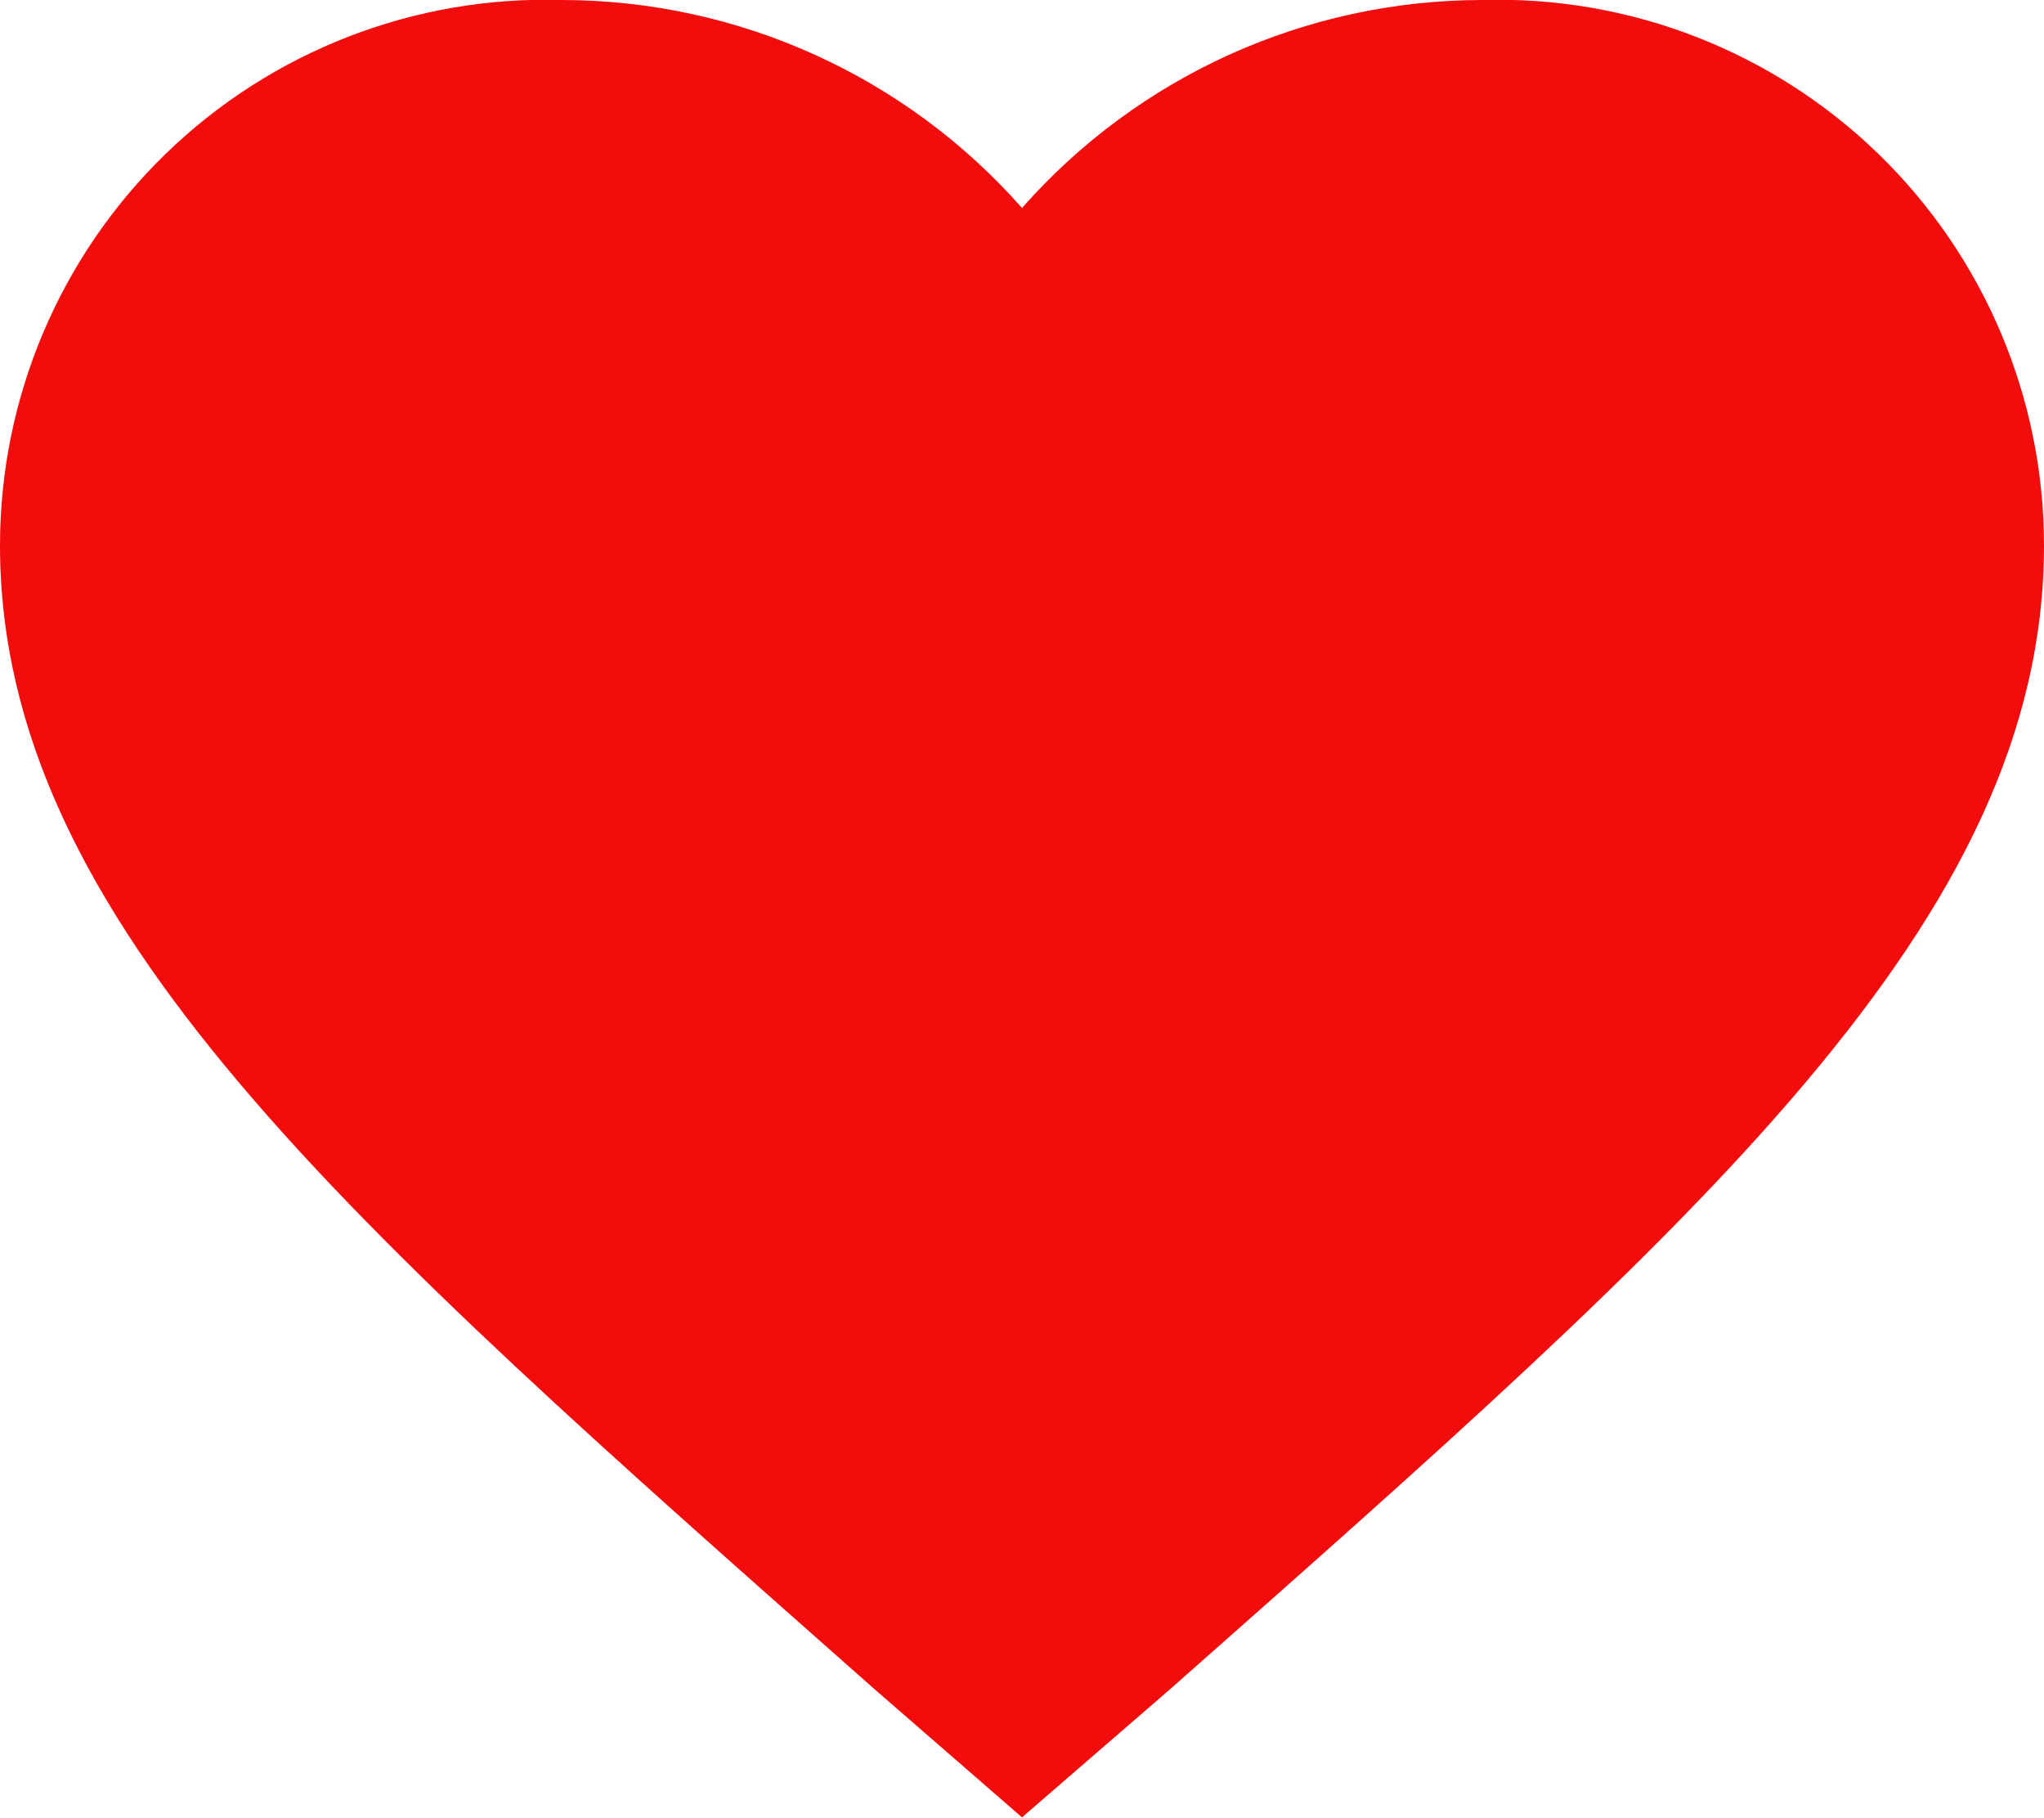
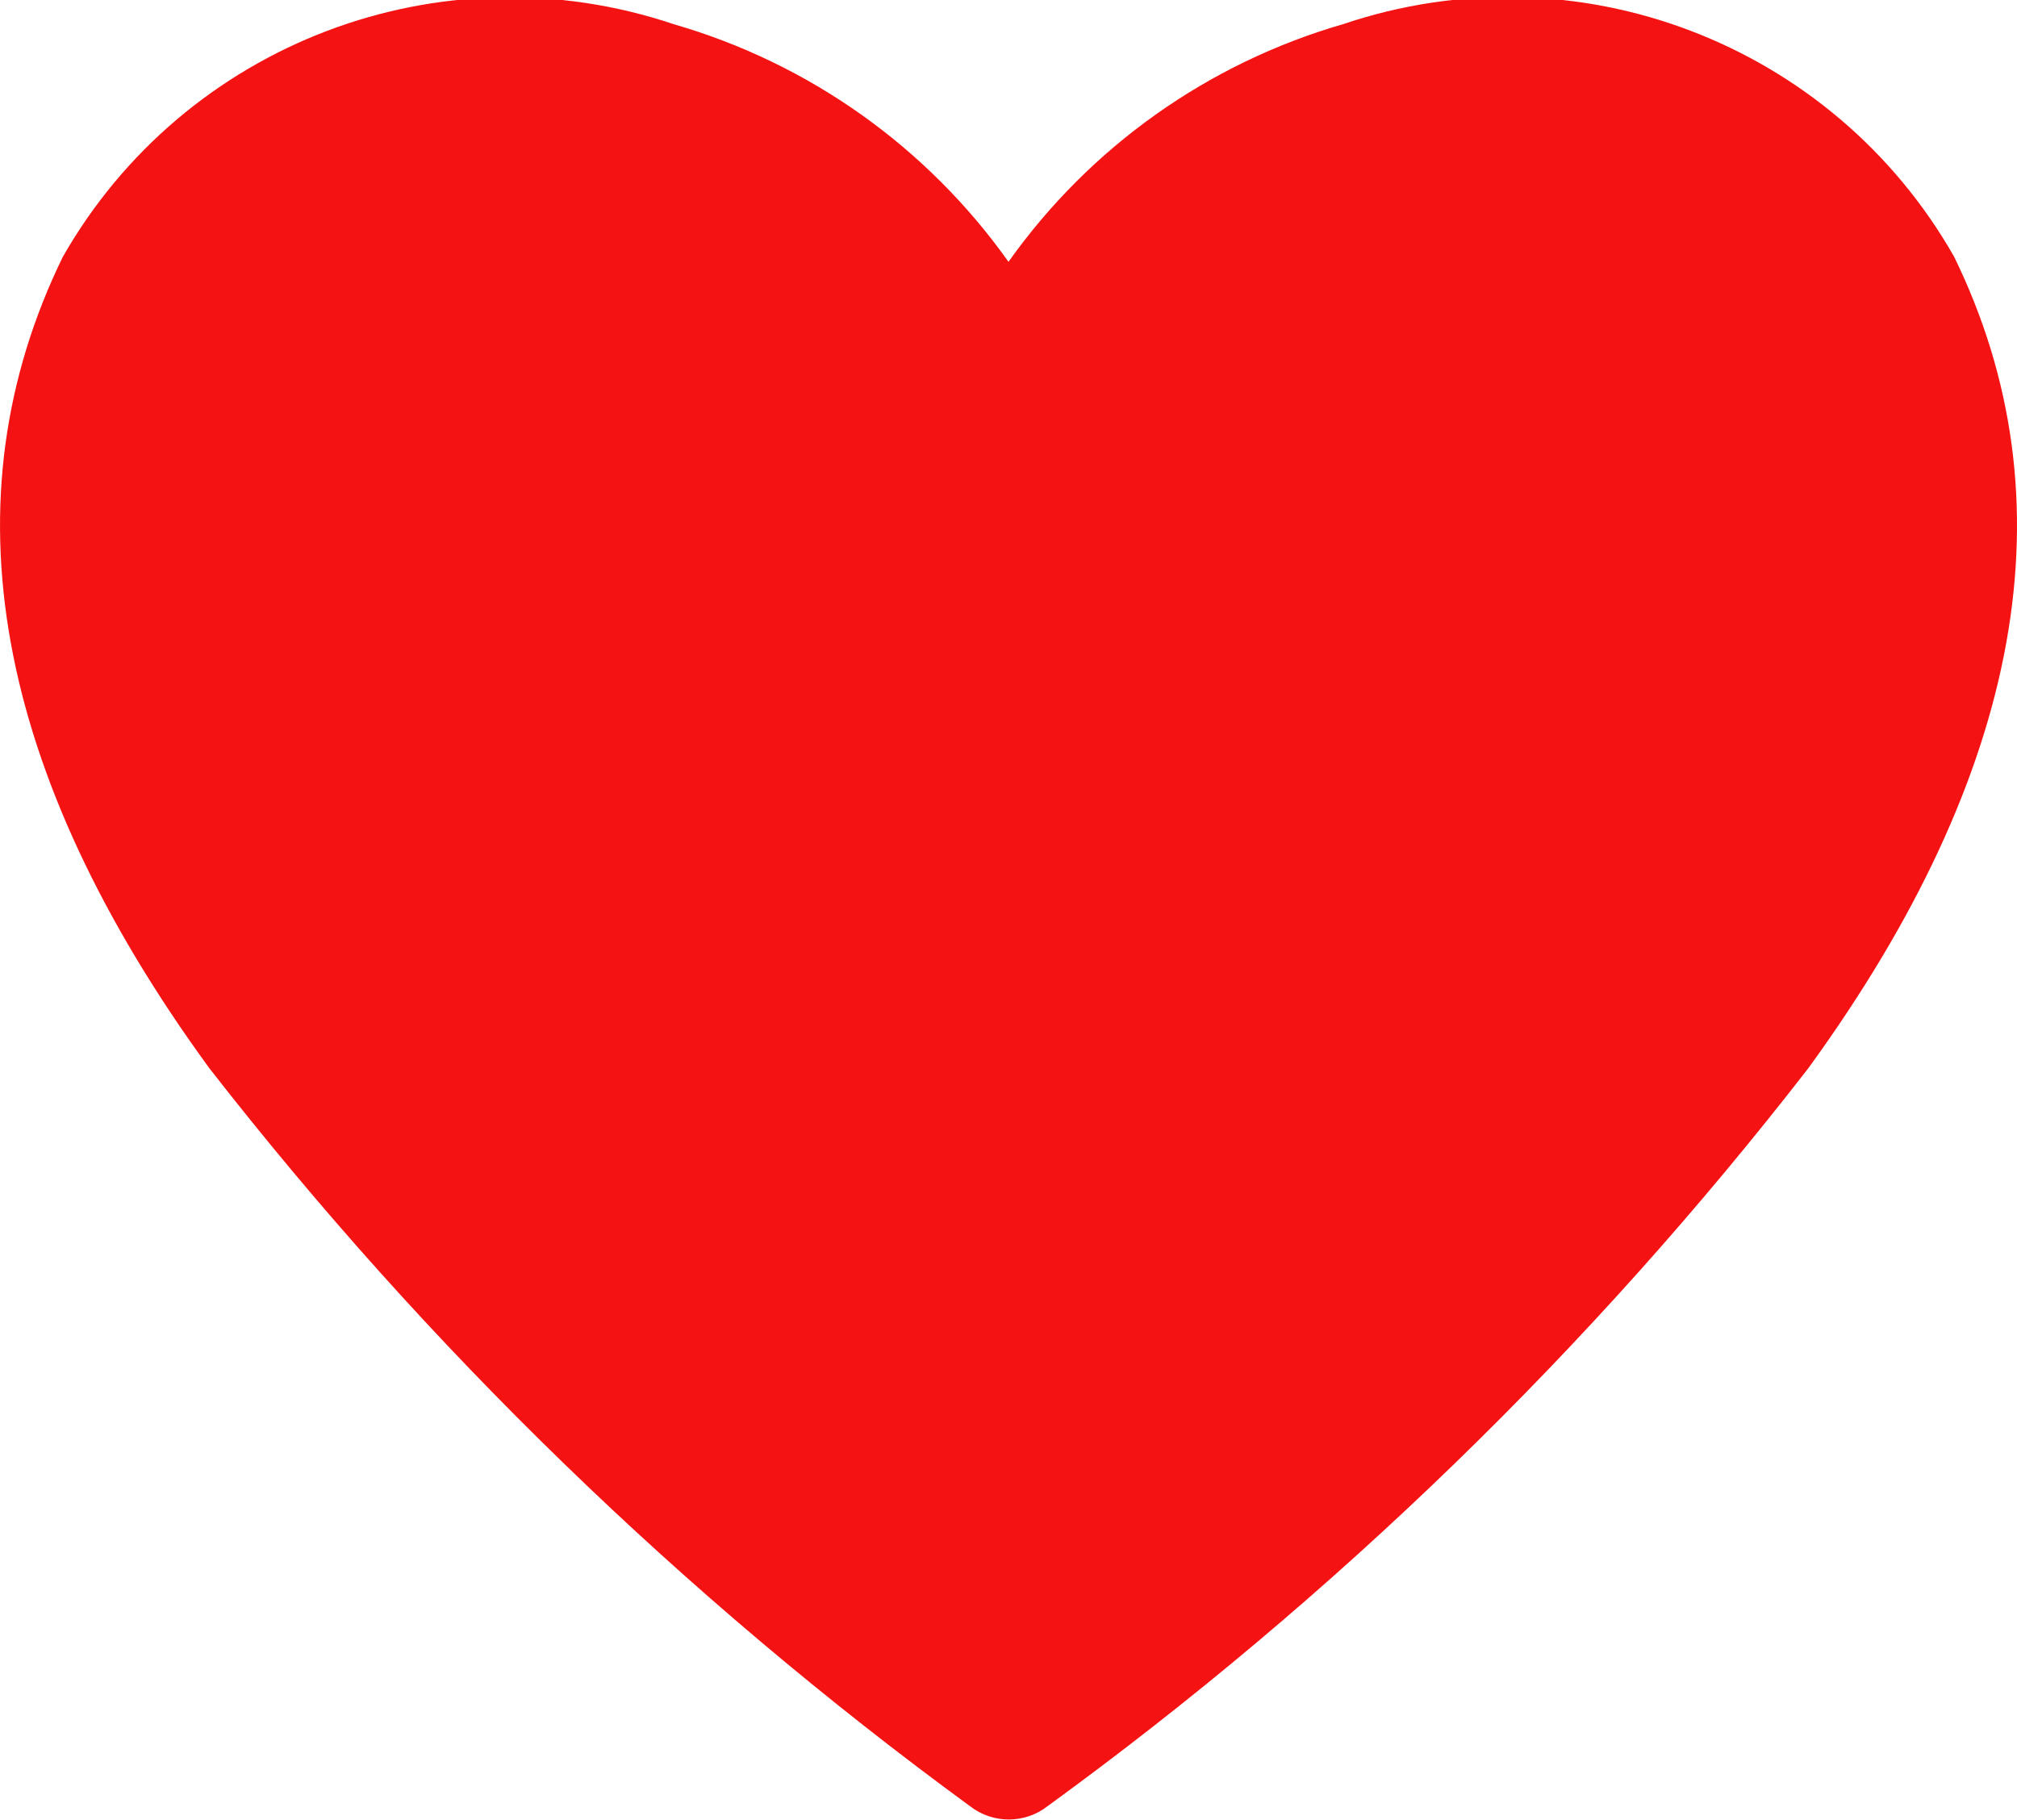
- <svg xmlns="http://www.w3.org/2000/svg" width="18" height="16" viewBox="0 0 18 16">
-   <path id="Icon_ionic-md-heart" data-name="Icon ionic-md-heart" d="M12.375,20.5,11.07,19.366C6.435,15.268,3.375,12.609,3.375,9.3a4.805,4.805,0,0,1,4.95-4.8,5.408,5.408,0,0,1,4.05,1.831A5.408,5.408,0,0,1,16.425,4.5a4.805,4.805,0,0,1,4.95,4.8c0,3.313-3.06,5.973-7.695,10.071Z" transform="translate(-3.375 -4.5)" fill="#f30c0c" />
+ <svg xmlns="http://www.w3.org/2000/svg" width="21.33" height="19.243" viewBox="0 0 21.33 19.243">
+   <path id="heart-solid" d="M22,5.093a5.432,5.432,0,0,0-6.46-2.46A6.58,6.58,0,0,0,12,5.147,6.58,6.58,0,0,0,8.46,2.634,5.442,5.442,0,0,0,2,5.093c-1.253,2.567-.733,5.453,1.547,8.58a40.505,40.505,0,0,0,8.046,7.807.667.667,0,0,0,.82,0,39.782,39.782,0,0,0,8.047-7.807c2.273-3.127,2.793-6.013,1.54-8.58Z" transform="translate(-1.335 -2.378)" fill="#f51212" />
</svg>
